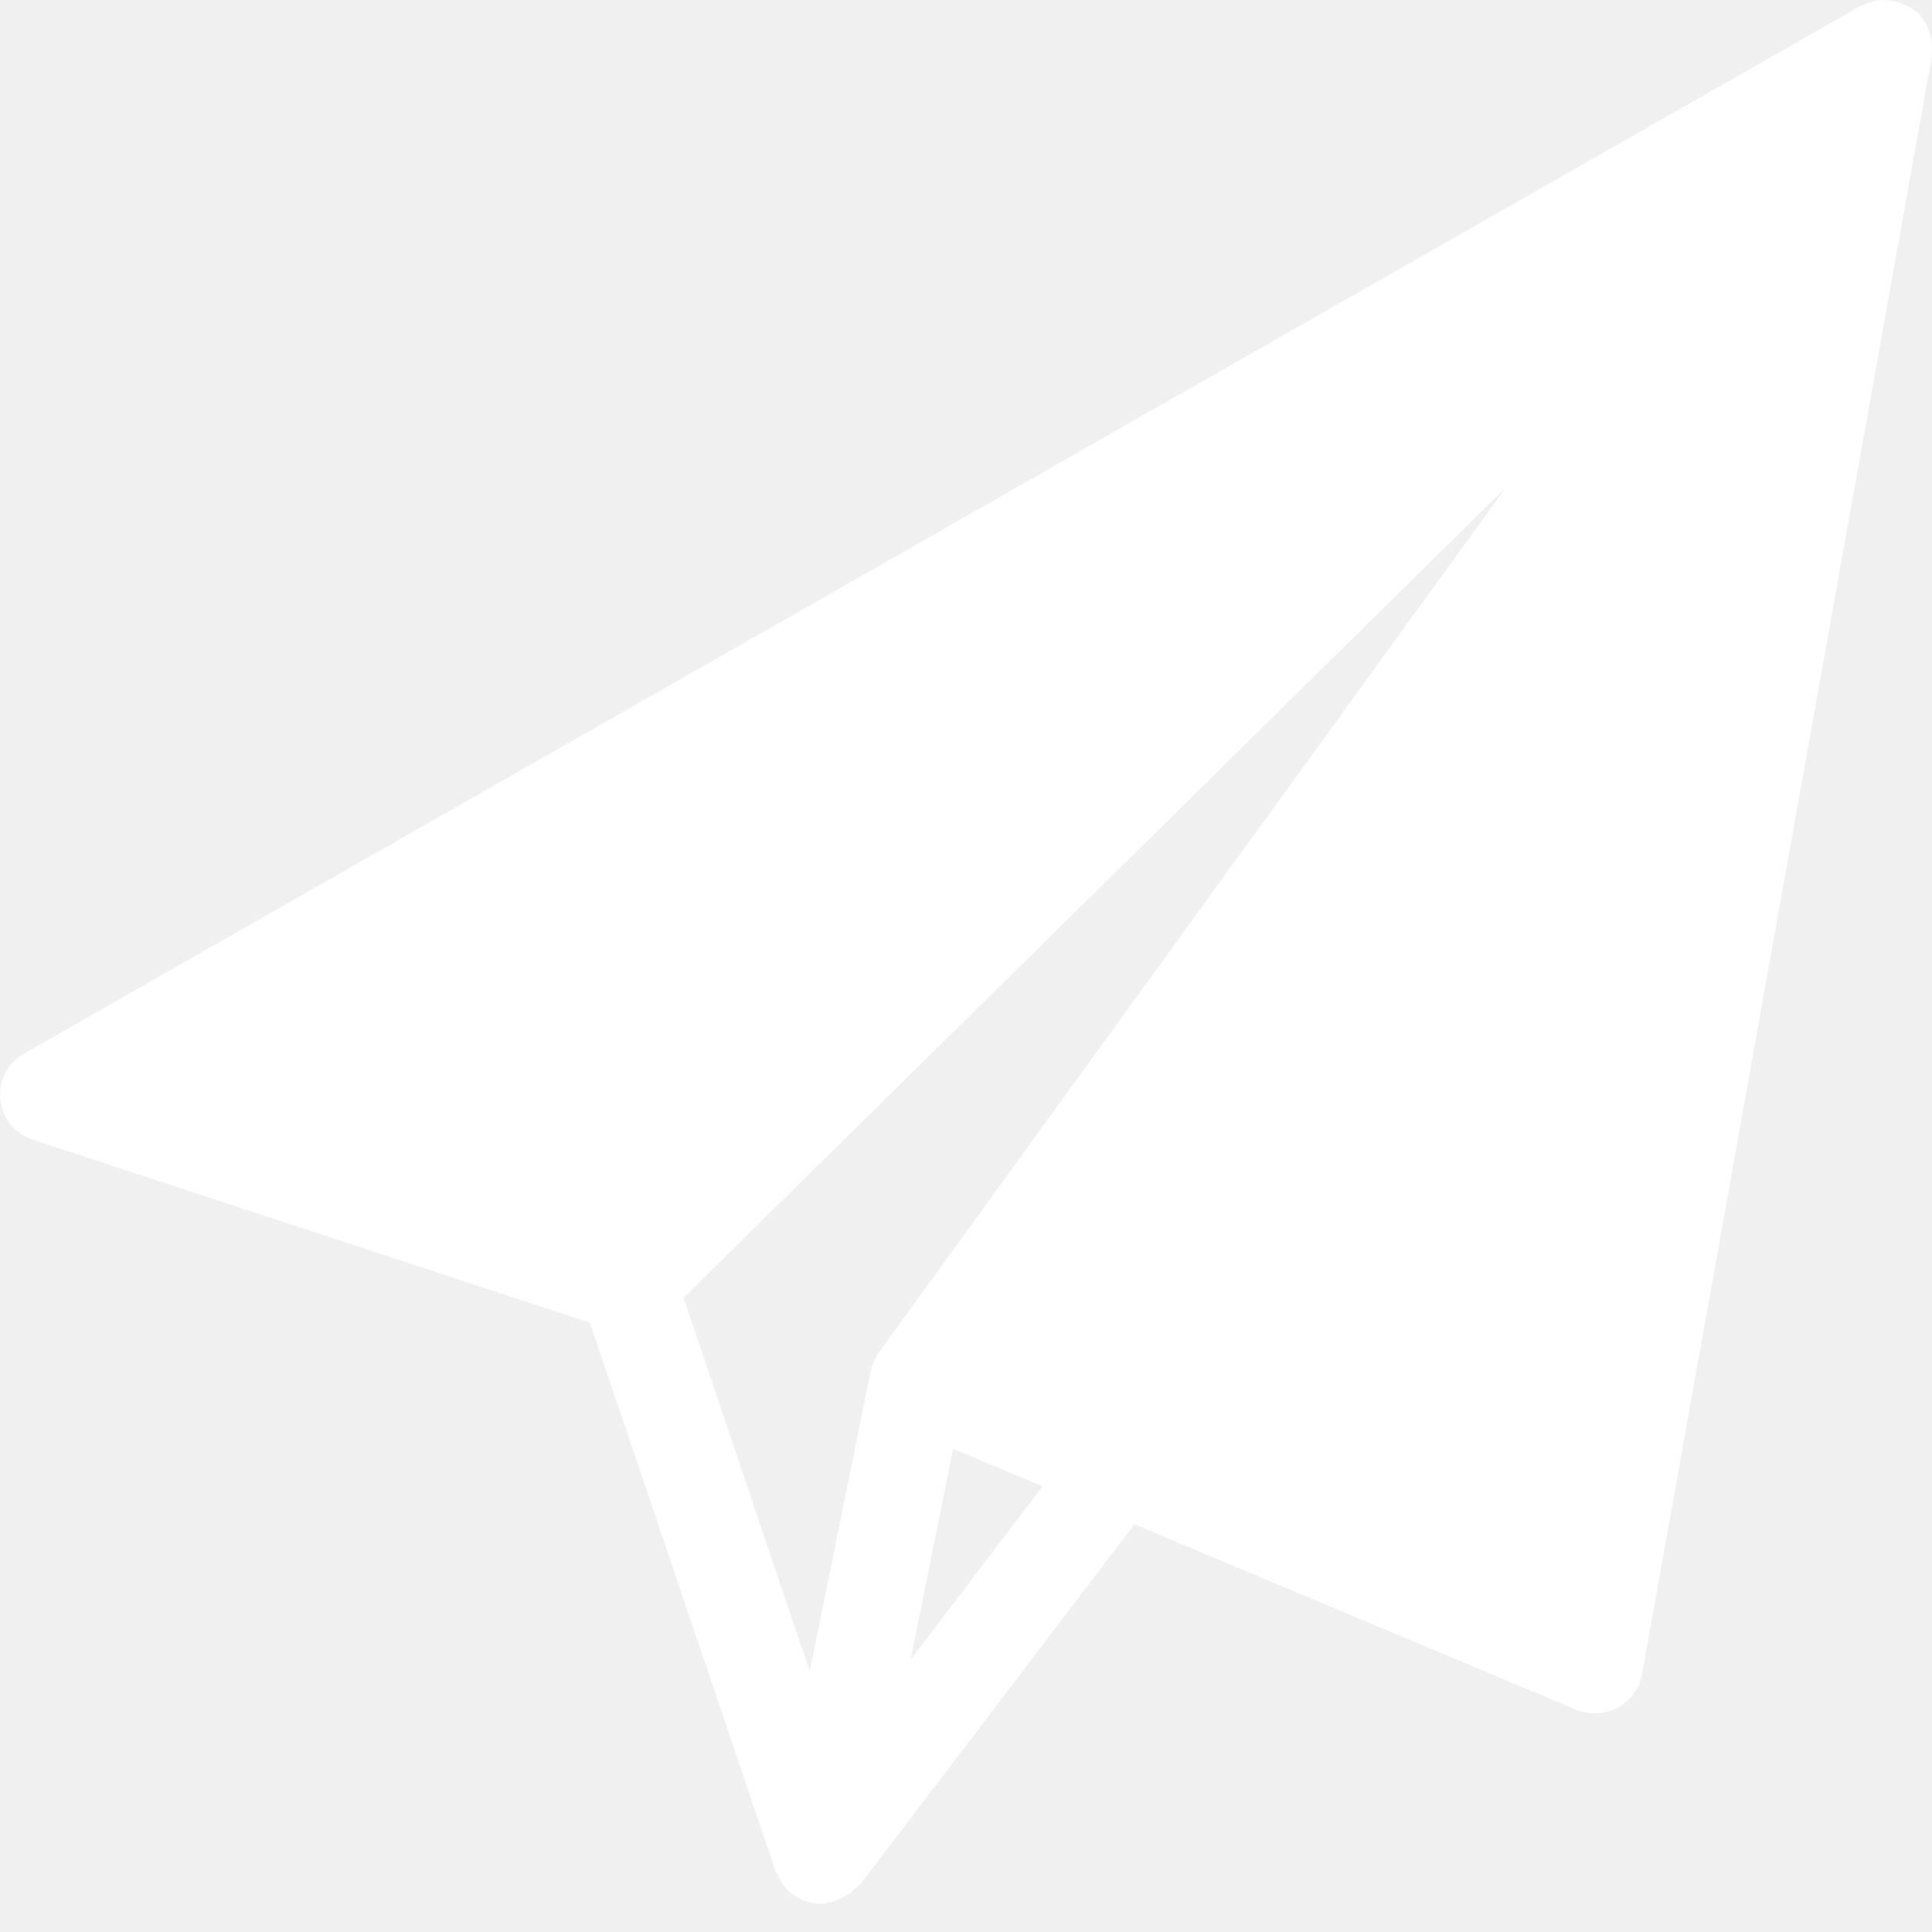
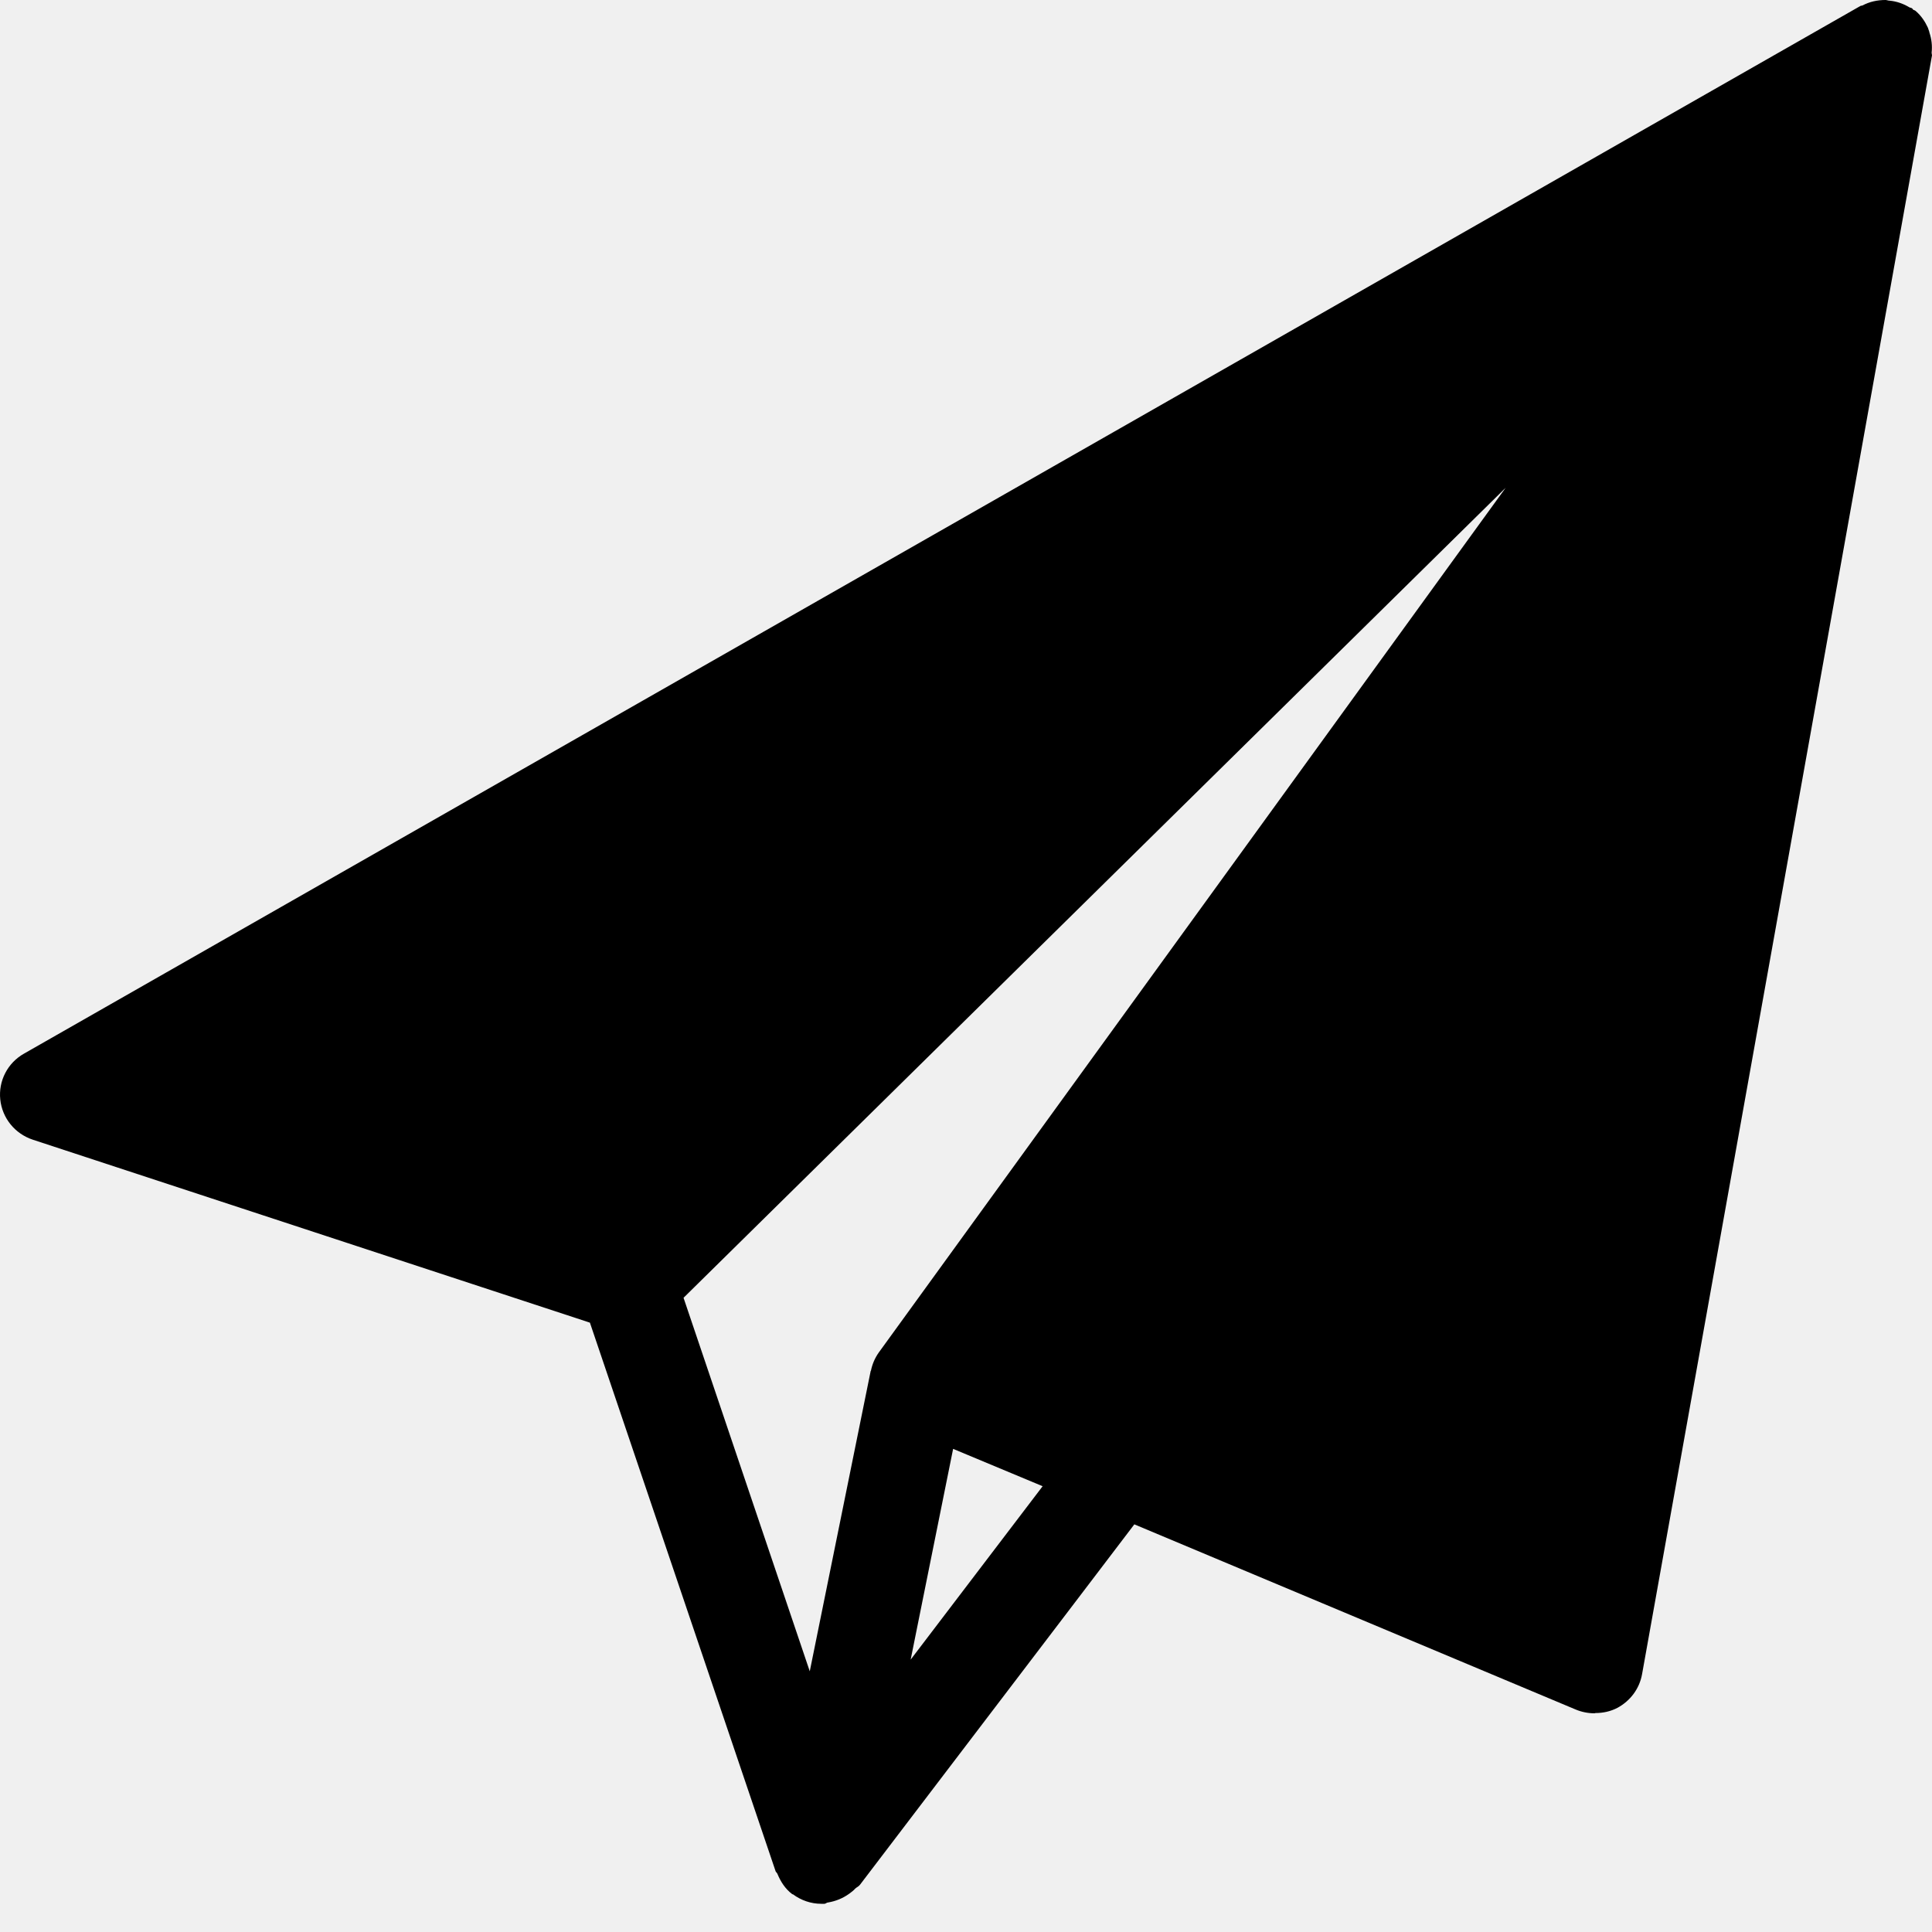
<svg xmlns="http://www.w3.org/2000/svg" width="15" height="15" viewBox="0 0 15 15">
-   <path d="M14.98.25l-.012-.035c-.022-.048-.052-.093-.095-.13-.006-.005-.014-.007-.02-.01-.003-.004-.004-.008-.008-.01-.007-.006-.016-.004-.024-.01-.047-.028-.098-.045-.152-.05-.01 0-.02-.005-.03-.005-.063 0-.124.013-.18.043-.005.002-.01 0-.016.004L.187 8.18c-.128.072-.2.212-.185.356.015.145.114.267.254.313l4.324 1.42 1.442 4.26c.003.007.01.01.014.02.025.06.06.116.116.158h.004c.063.047.14.074.22.074h.025c.01 0 .017-.01.027-.01.06-.01.115-.032.165-.068.017-.013.032-.023.047-.04.01-.01.027-.016.037-.03l1.666-2.188.464-.61 3.425 1.437c.047.02.098.03.148.03l.007-.002c.06 0 .118-.013.17-.04.102-.055.172-.15.192-.262L15 .43c0-.007-.003-.014-.003-.02.006-.054 0-.108-.018-.16zm-3.29 3.537l-4.868 6.715c-.03.043-.05.09-.06.14l-.002.002-.473 2.332-.98-2.9 6.384-6.29zm-4.62 9.1l.33-1.638.695.29-1.026 1.348z" fill-rule="nonzero" fill="#FFF" />
+   <path d="M14.98.25l-.012-.035c-.022-.048-.052-.093-.095-.13-.006-.005-.014-.007-.02-.01-.003-.004-.004-.008-.008-.01-.007-.006-.016-.004-.024-.01-.047-.028-.098-.045-.152-.05-.01 0-.02-.005-.03-.005-.063 0-.124.013-.18.043-.005.002-.01 0-.016.004L.187 8.18c-.128.072-.2.212-.185.356.015.145.114.267.254.313l4.324 1.42 1.442 4.26c.003.007.01.01.014.02.025.06.06.116.116.158h.004c.063.047.14.074.22.074h.025c.01 0 .017-.01.027-.01.06-.01.115-.032.165-.068.017-.013.032-.023.047-.04.01-.01.027-.016.037-.03l1.666-2.188.464-.61 3.425 1.437c.047.02.098.03.148.03l.007-.002c.06 0 .118-.013.17-.04.102-.055.172-.15.192-.262L15 .43c0-.007-.003-.014-.003-.02.006-.054 0-.108-.018-.16zm-3.29 3.537l-4.868 6.715c-.03.043-.05.09-.06.14l-.002.002-.473 2.332-.98-2.9 6.384-6.29zm-4.62 9.1l.33-1.638.695.29-1.026 1.348z" fill-rule="nonzero" />
</svg>
